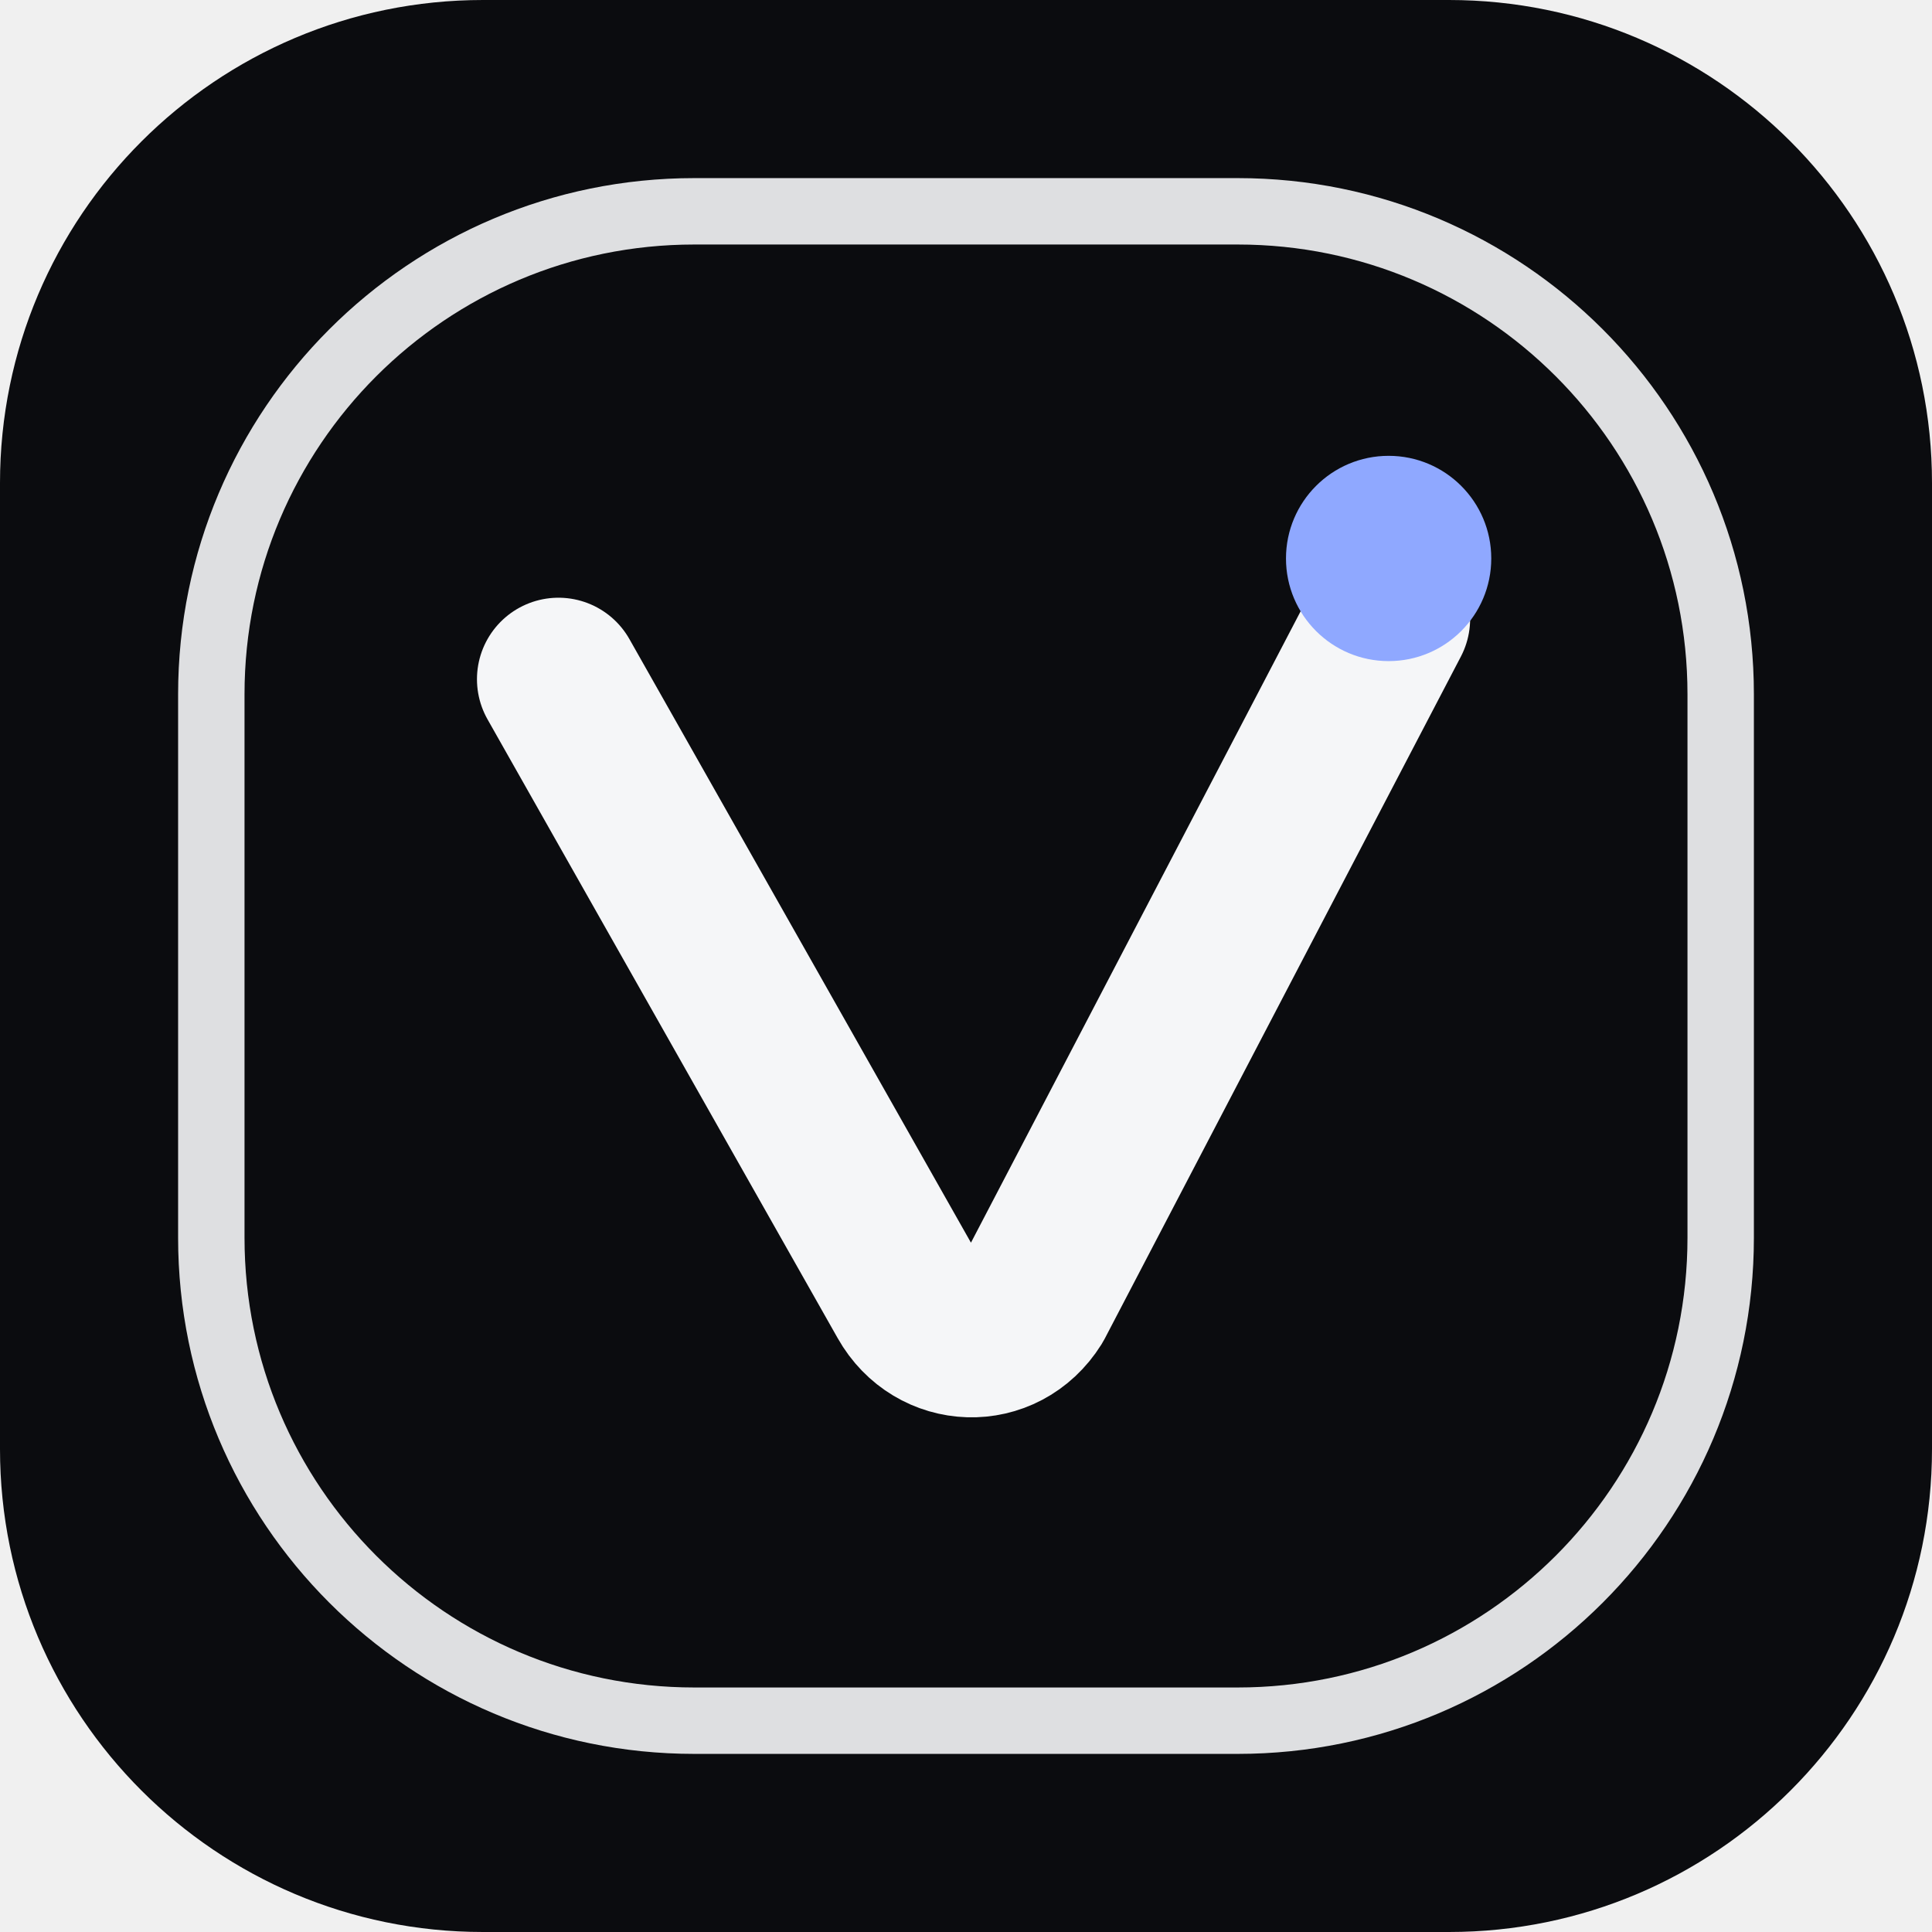
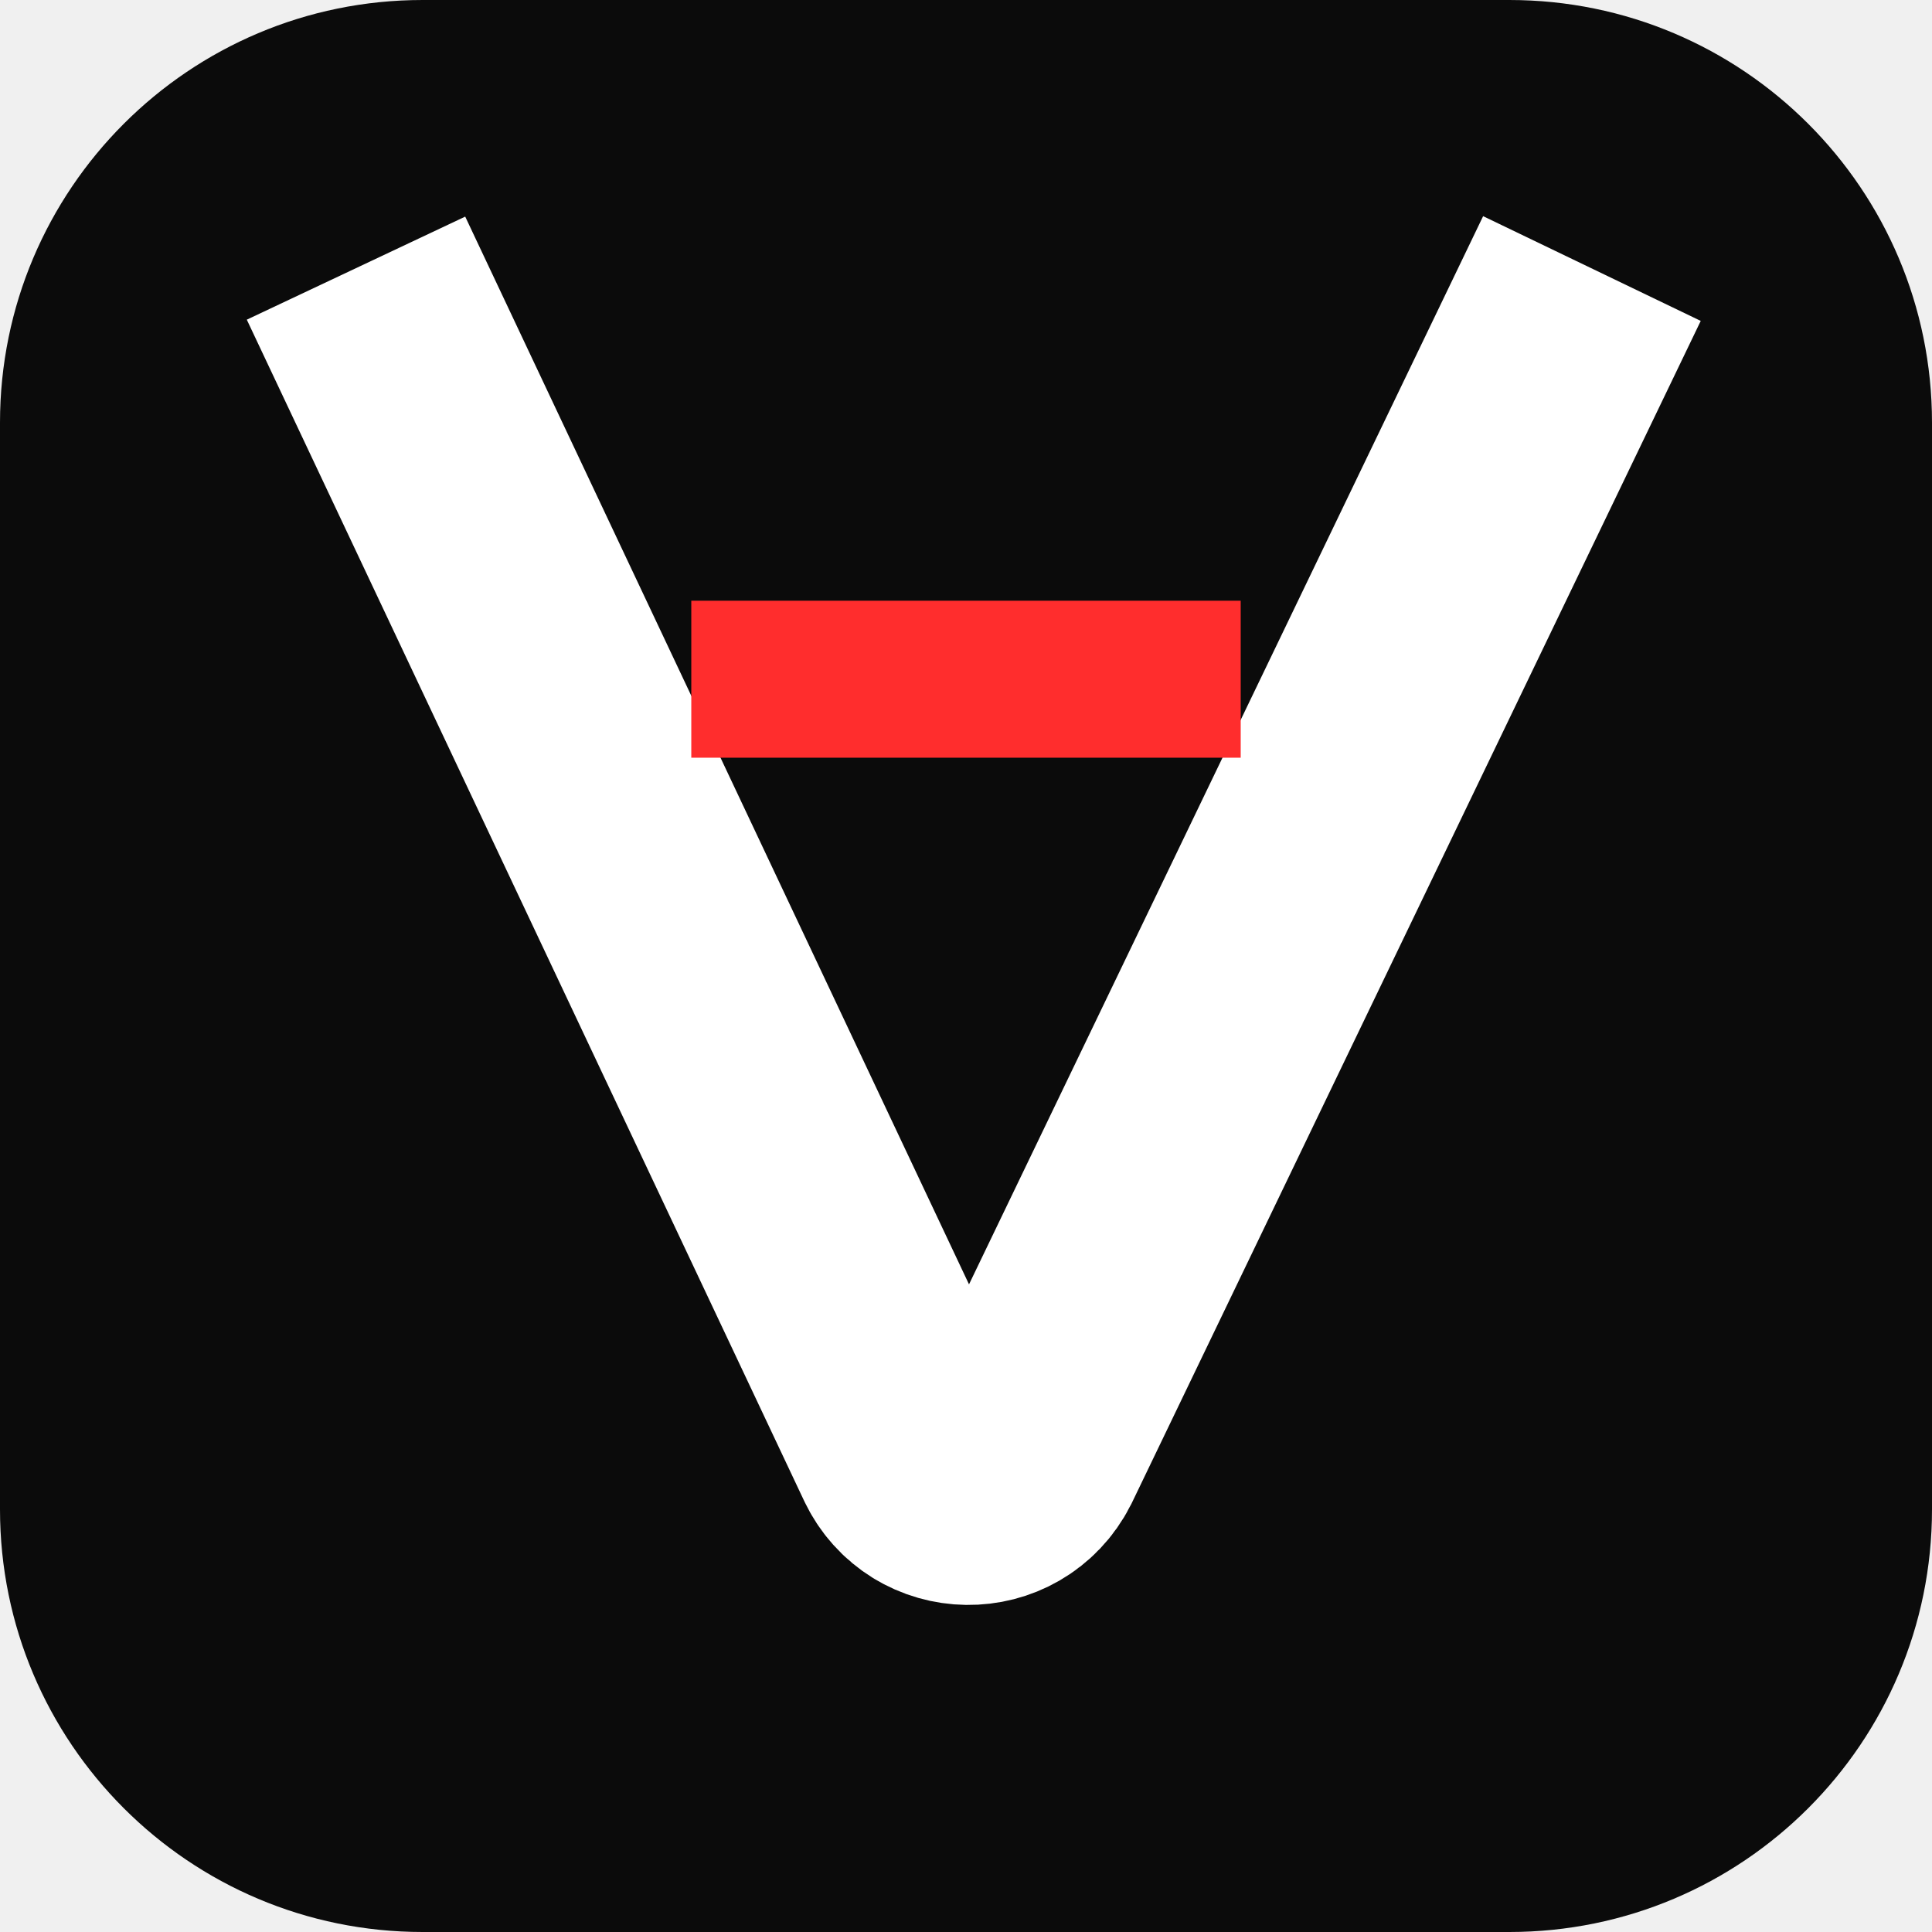
<svg xmlns="http://www.w3.org/2000/svg" viewBox="0 0 64 64" fill="none">
-   <rect width="64" height="64" rx="16" fill="#0B0C0F" />
-   <rect x="7" y="7" width="50" height="50" rx="16" stroke="#F5F6F8" stroke-width="2.2" opacity=".9" />
-   <path d="M18.5 22.5 30.1 43c.9 1.6 3.1 1.7 4.1.1L46 20.5" stroke="#F5F6F8" stroke-width="5.4" stroke-linecap="round" stroke-linejoin="round" />
-   <circle cx="46" cy="18.5" r="3.4" fill="#8FA8FF" />
+   <rect width="64" height="64" rx="14" fill="#0B0B0B" />
+   <path d="M13.5 12.5 30.25 48c.72 1.53 2.87 1.56 3.64.05L51 12.5" stroke="#FFFFFF" stroke-width="8" stroke-linecap="square" stroke-linejoin="miter" />
+   <path d="M25.5 22.5h13" stroke="#FF2D2D" stroke-width="5.2" stroke-linecap="square" />
</svg>
